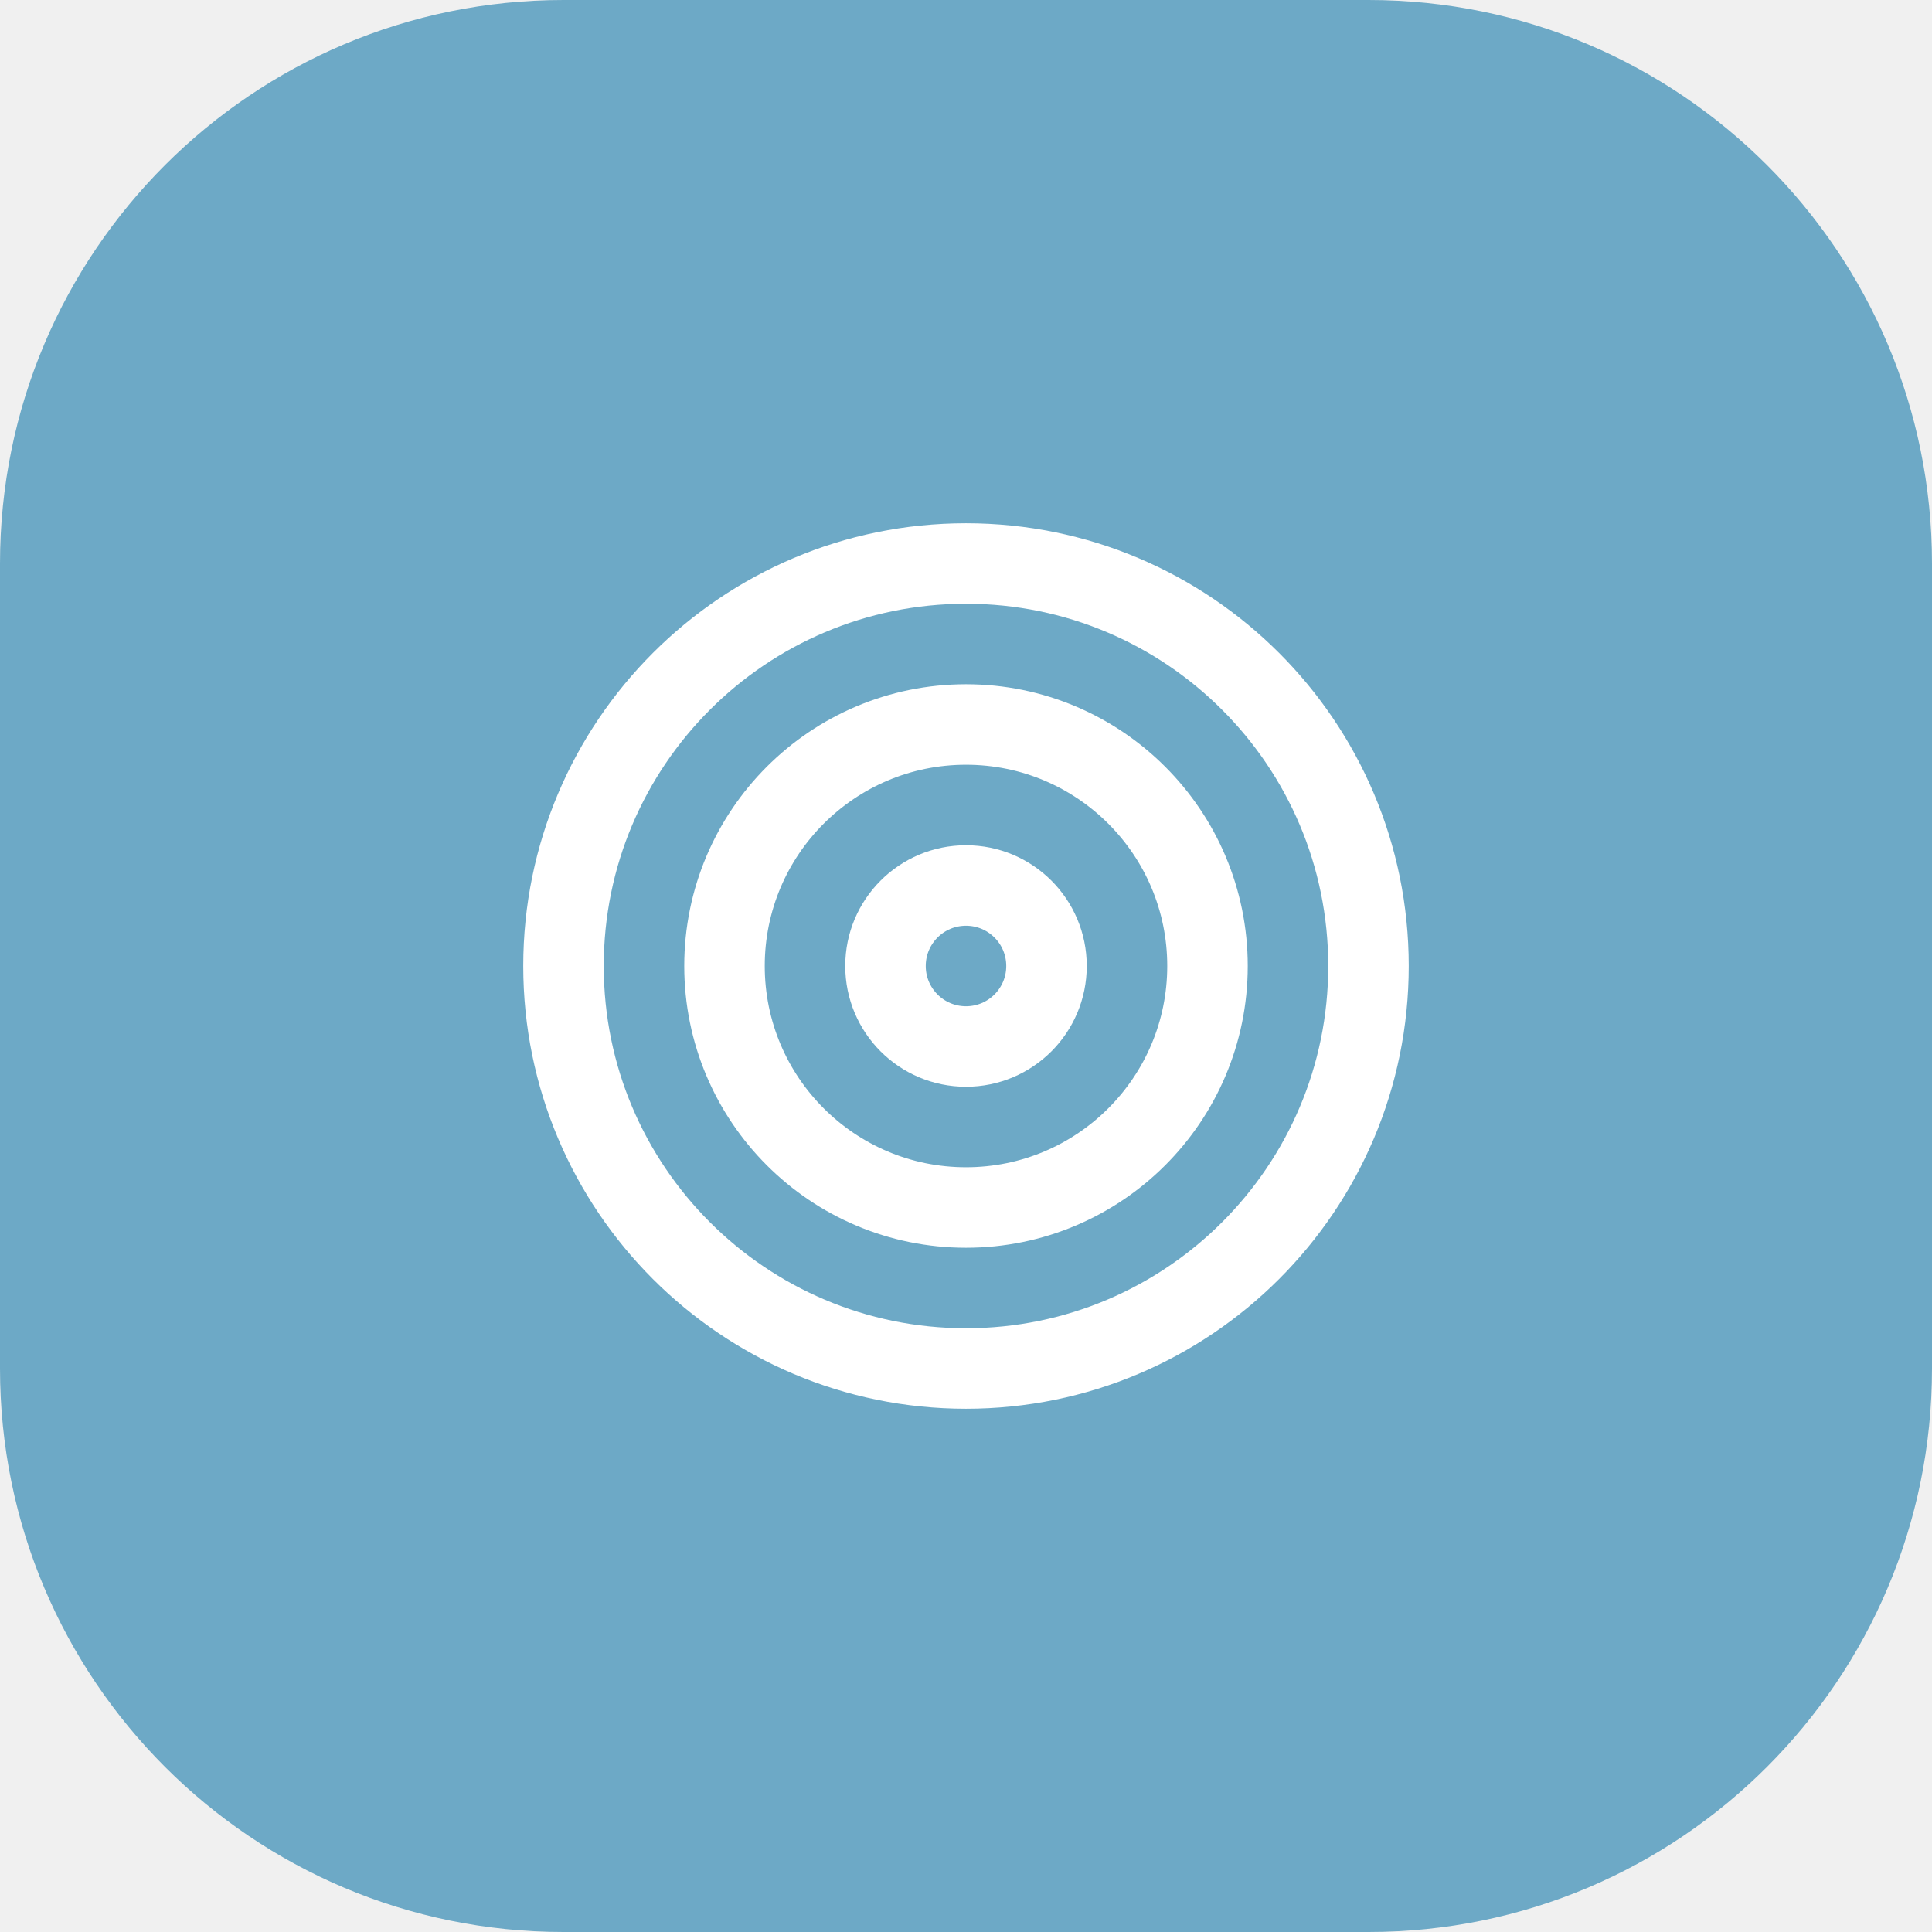
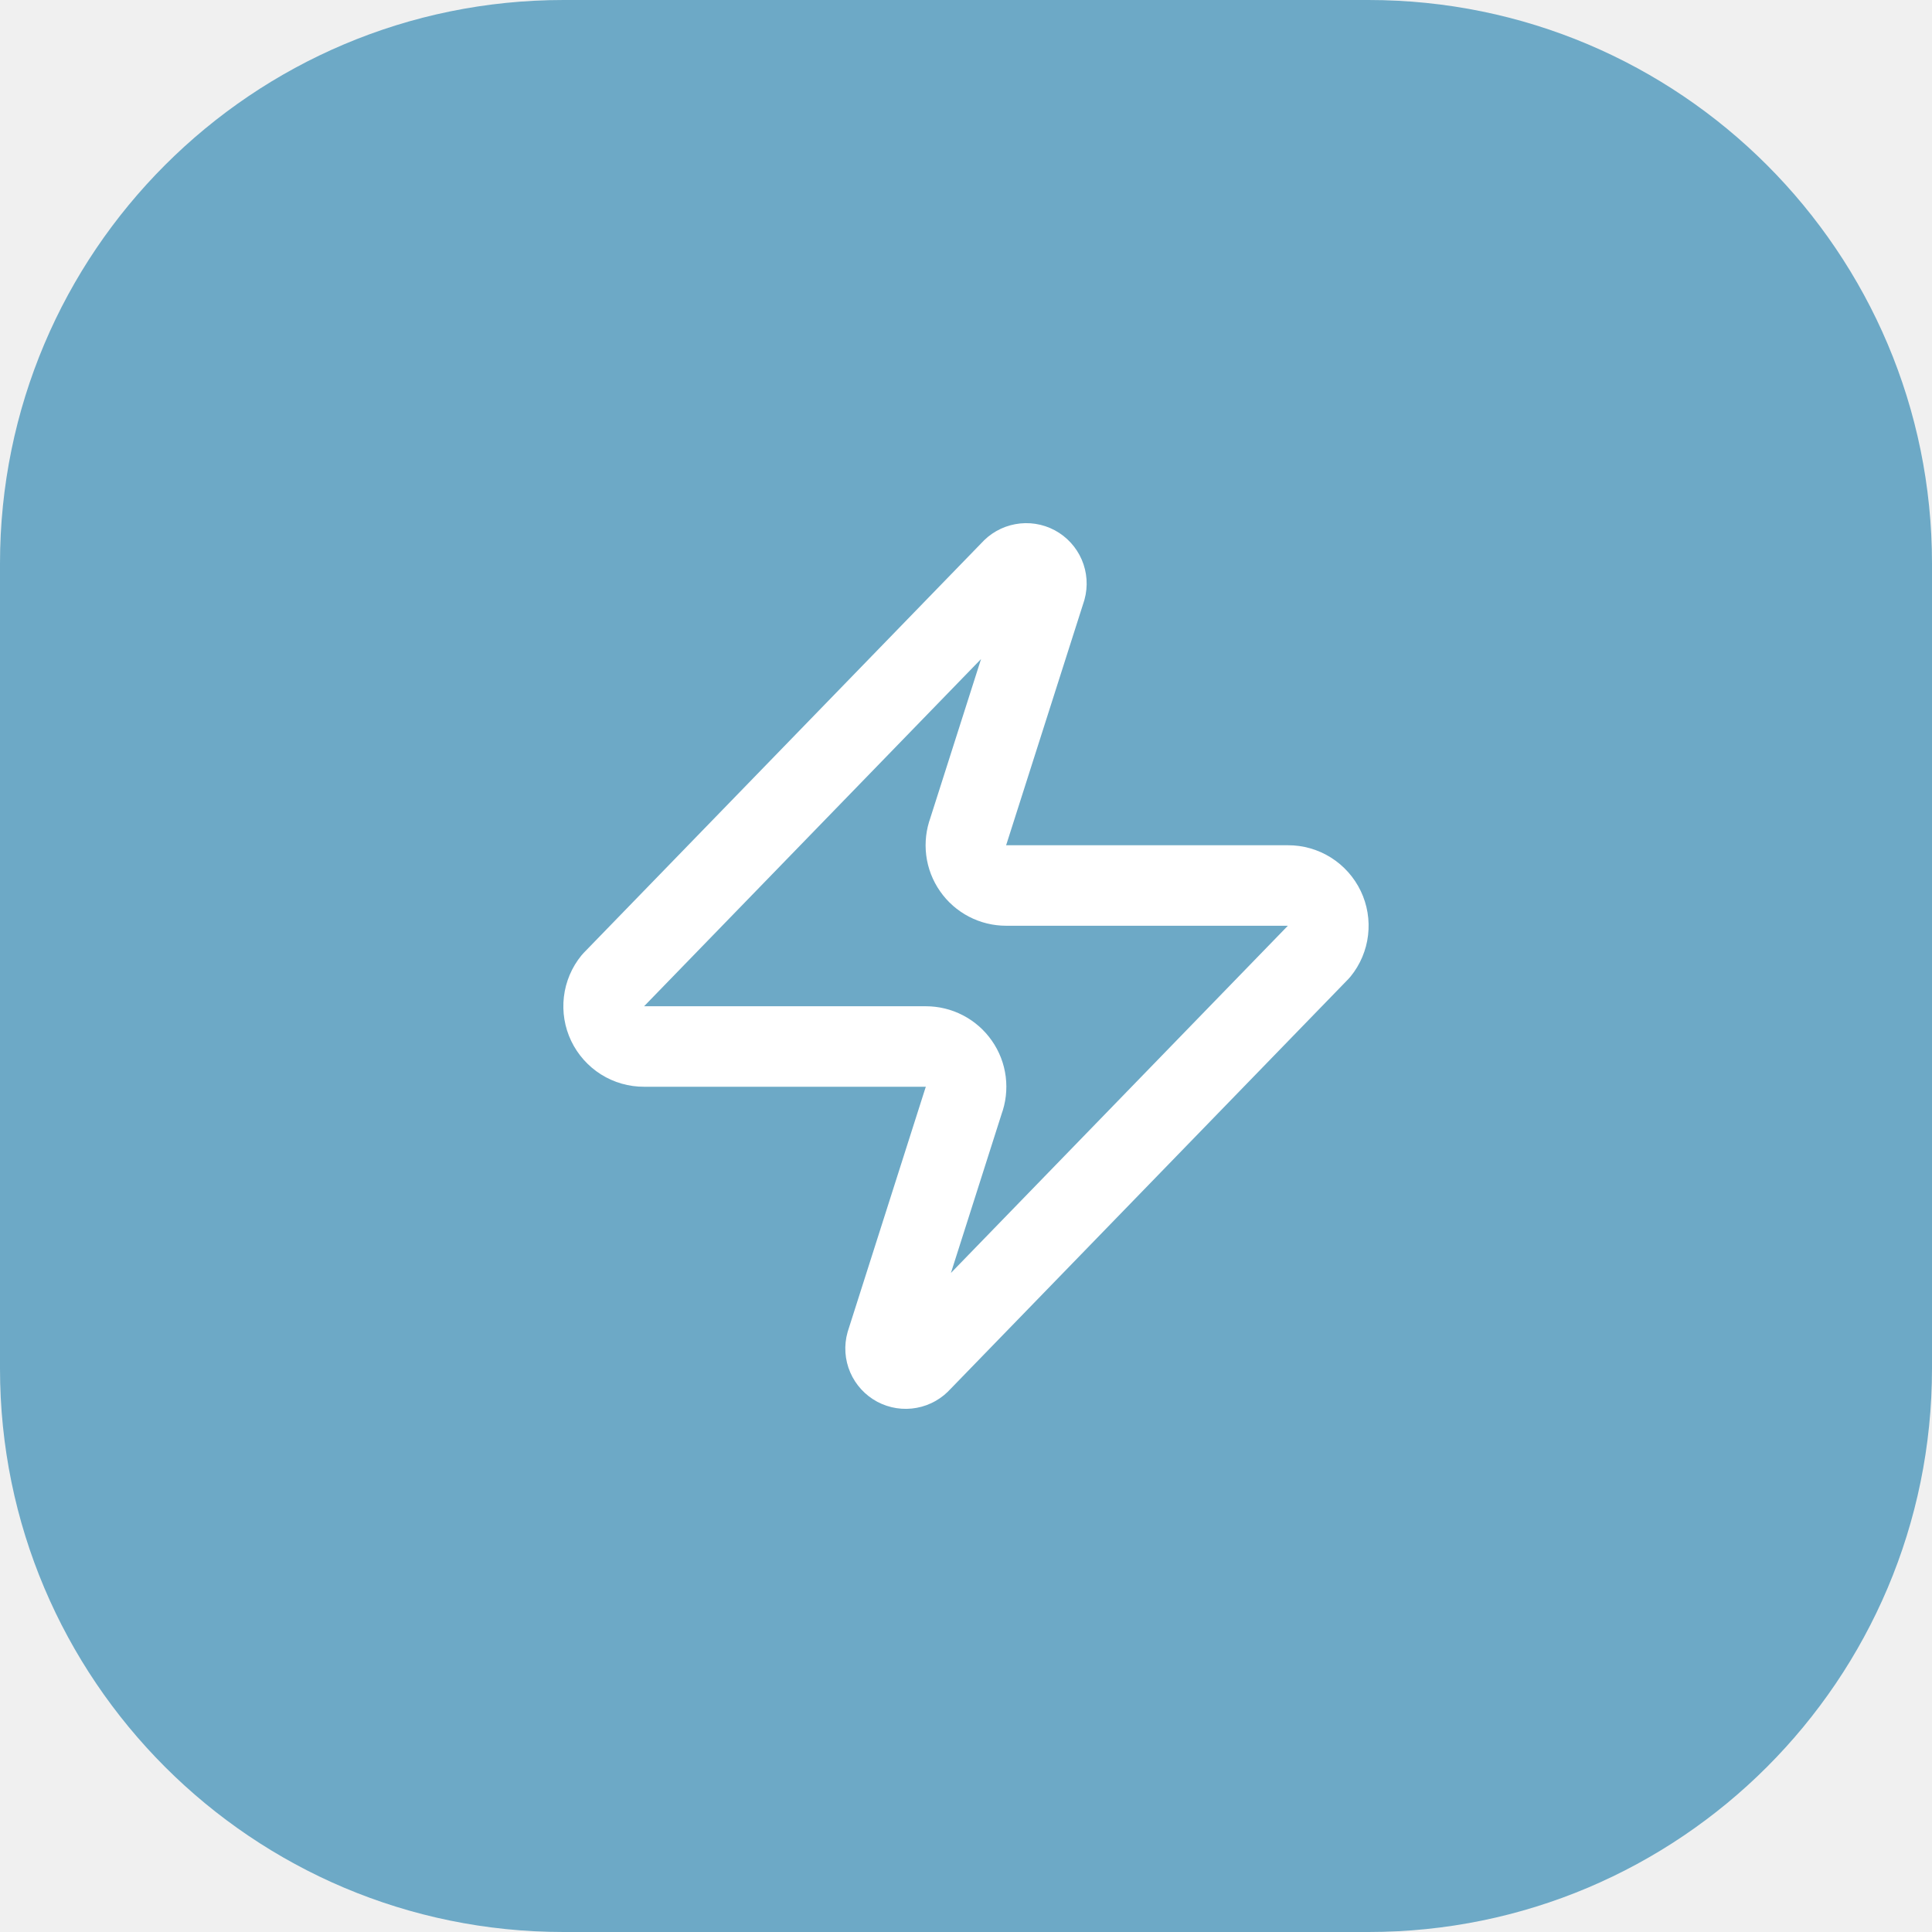
- <svg xmlns="http://www.w3.org/2000/svg" fill="none" viewBox="0 0 48 48">
-   <path fill="#6DA9C6" d="M0 14C0 6.268 6.268 0 14 0h20c7.732 0 14 6.268 14 14v20c0 7.732-6.268 14-14 14H14C6.268 48 0 41.732 0 34V14Z" />
-   <path stroke="#fff" stroke-linecap="round" stroke-linejoin="round" stroke-width="2" d="M24 34c5.523 0 10-4.477 10-10s-4.477-10-10-10-10 4.477-10 10 4.477 10 10 10Z" />
-   <path stroke="#fff" stroke-linecap="round" stroke-linejoin="round" stroke-width="2" d="M24 30c3.314 0 6-2.686 6-6s-2.686-6-6-6-6 2.686-6 6 2.686 6 6 6Z" />
-   <path stroke="#fff" stroke-linecap="round" stroke-linejoin="round" stroke-width="2" d="M24 26c1.105 0 2-.895 2-2s-.895-2-2-2-2 .895-2 2 .895 2 2 2Z" />
+ <svg xmlns="http://www.w3.org/2000/svg" width="48" height="48" viewBox="0 0 48 48" fill="none">
+   <path d="M0 14C0 6.268 6.268 0 14 0H34C41.732 0 48 6.268 48 14V34C48 41.732 41.732 48 34 48H14C6.268 48 0 41.732 0 34V14Z" fill="#6DA9C6" />
+   <path d="M15.999 26C15.81 26.001 15.625 25.948 15.464 25.847C15.304 25.746 15.176 25.602 15.094 25.432C15.012 25.261 14.981 25.071 15.003 24.883C15.025 24.695 15.1 24.517 15.22 24.37L25.119 14.17C25.194 14.084 25.295 14.026 25.407 14.006C25.518 13.985 25.633 14.003 25.733 14.056C25.833 14.11 25.912 14.196 25.957 14.3C26.002 14.404 26.01 14.521 25.98 14.63L24.059 20.65C24.003 20.802 23.984 20.965 24.004 21.125C24.024 21.285 24.083 21.439 24.176 21.571C24.268 21.704 24.391 21.812 24.535 21.887C24.678 21.962 24.838 22 25 22H32C32.189 21.999 32.374 22.052 32.535 22.153C32.695 22.254 32.823 22.398 32.905 22.568C32.987 22.739 33.018 22.929 32.996 23.117C32.974 23.305 32.899 23.483 32.779 23.63L22.88 33.83C22.805 33.916 22.704 33.974 22.593 33.994C22.481 34.015 22.366 33.997 22.266 33.944C22.166 33.89 22.087 33.804 22.042 33.7C21.997 33.596 21.989 33.479 22.02 33.37L23.939 27.35C23.996 27.198 24.015 27.035 23.995 26.875C23.975 26.715 23.916 26.561 23.823 26.429C23.731 26.296 23.608 26.188 23.464 26.113C23.321 26.038 23.161 26 23 26H15.999Z" stroke="white" stroke-width="2" stroke-linecap="round" stroke-linejoin="round" />
</svg>
